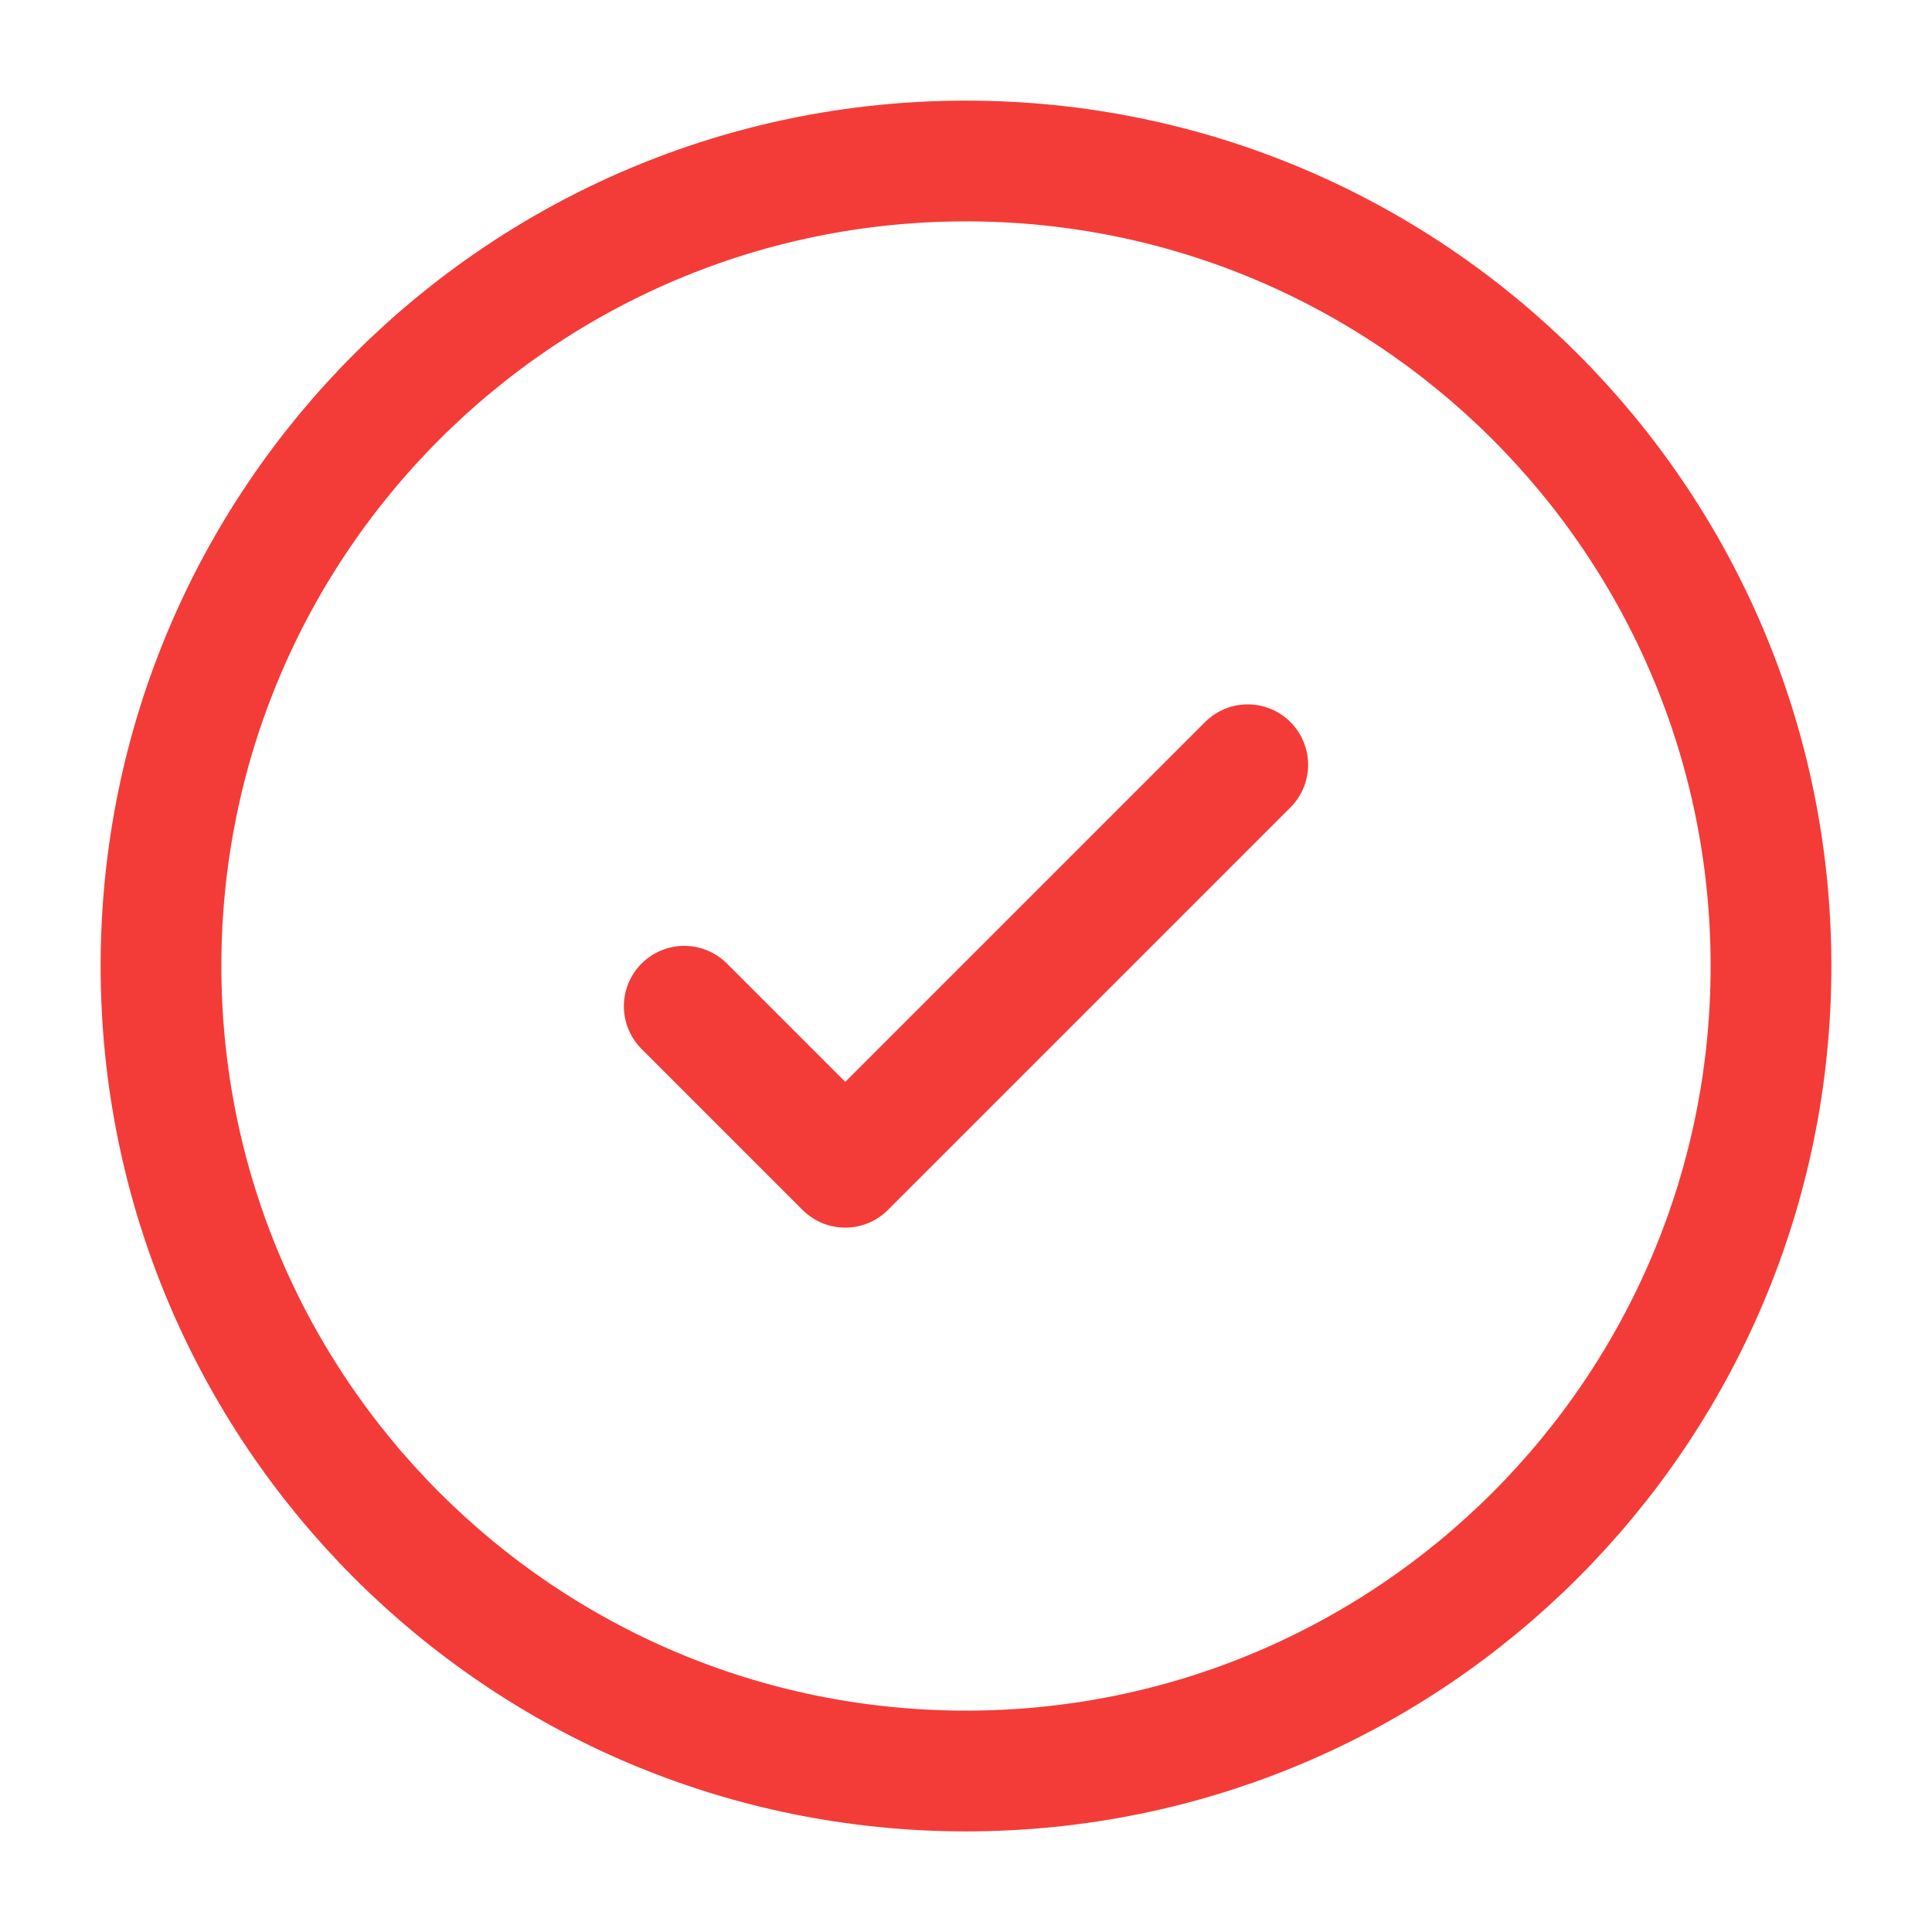
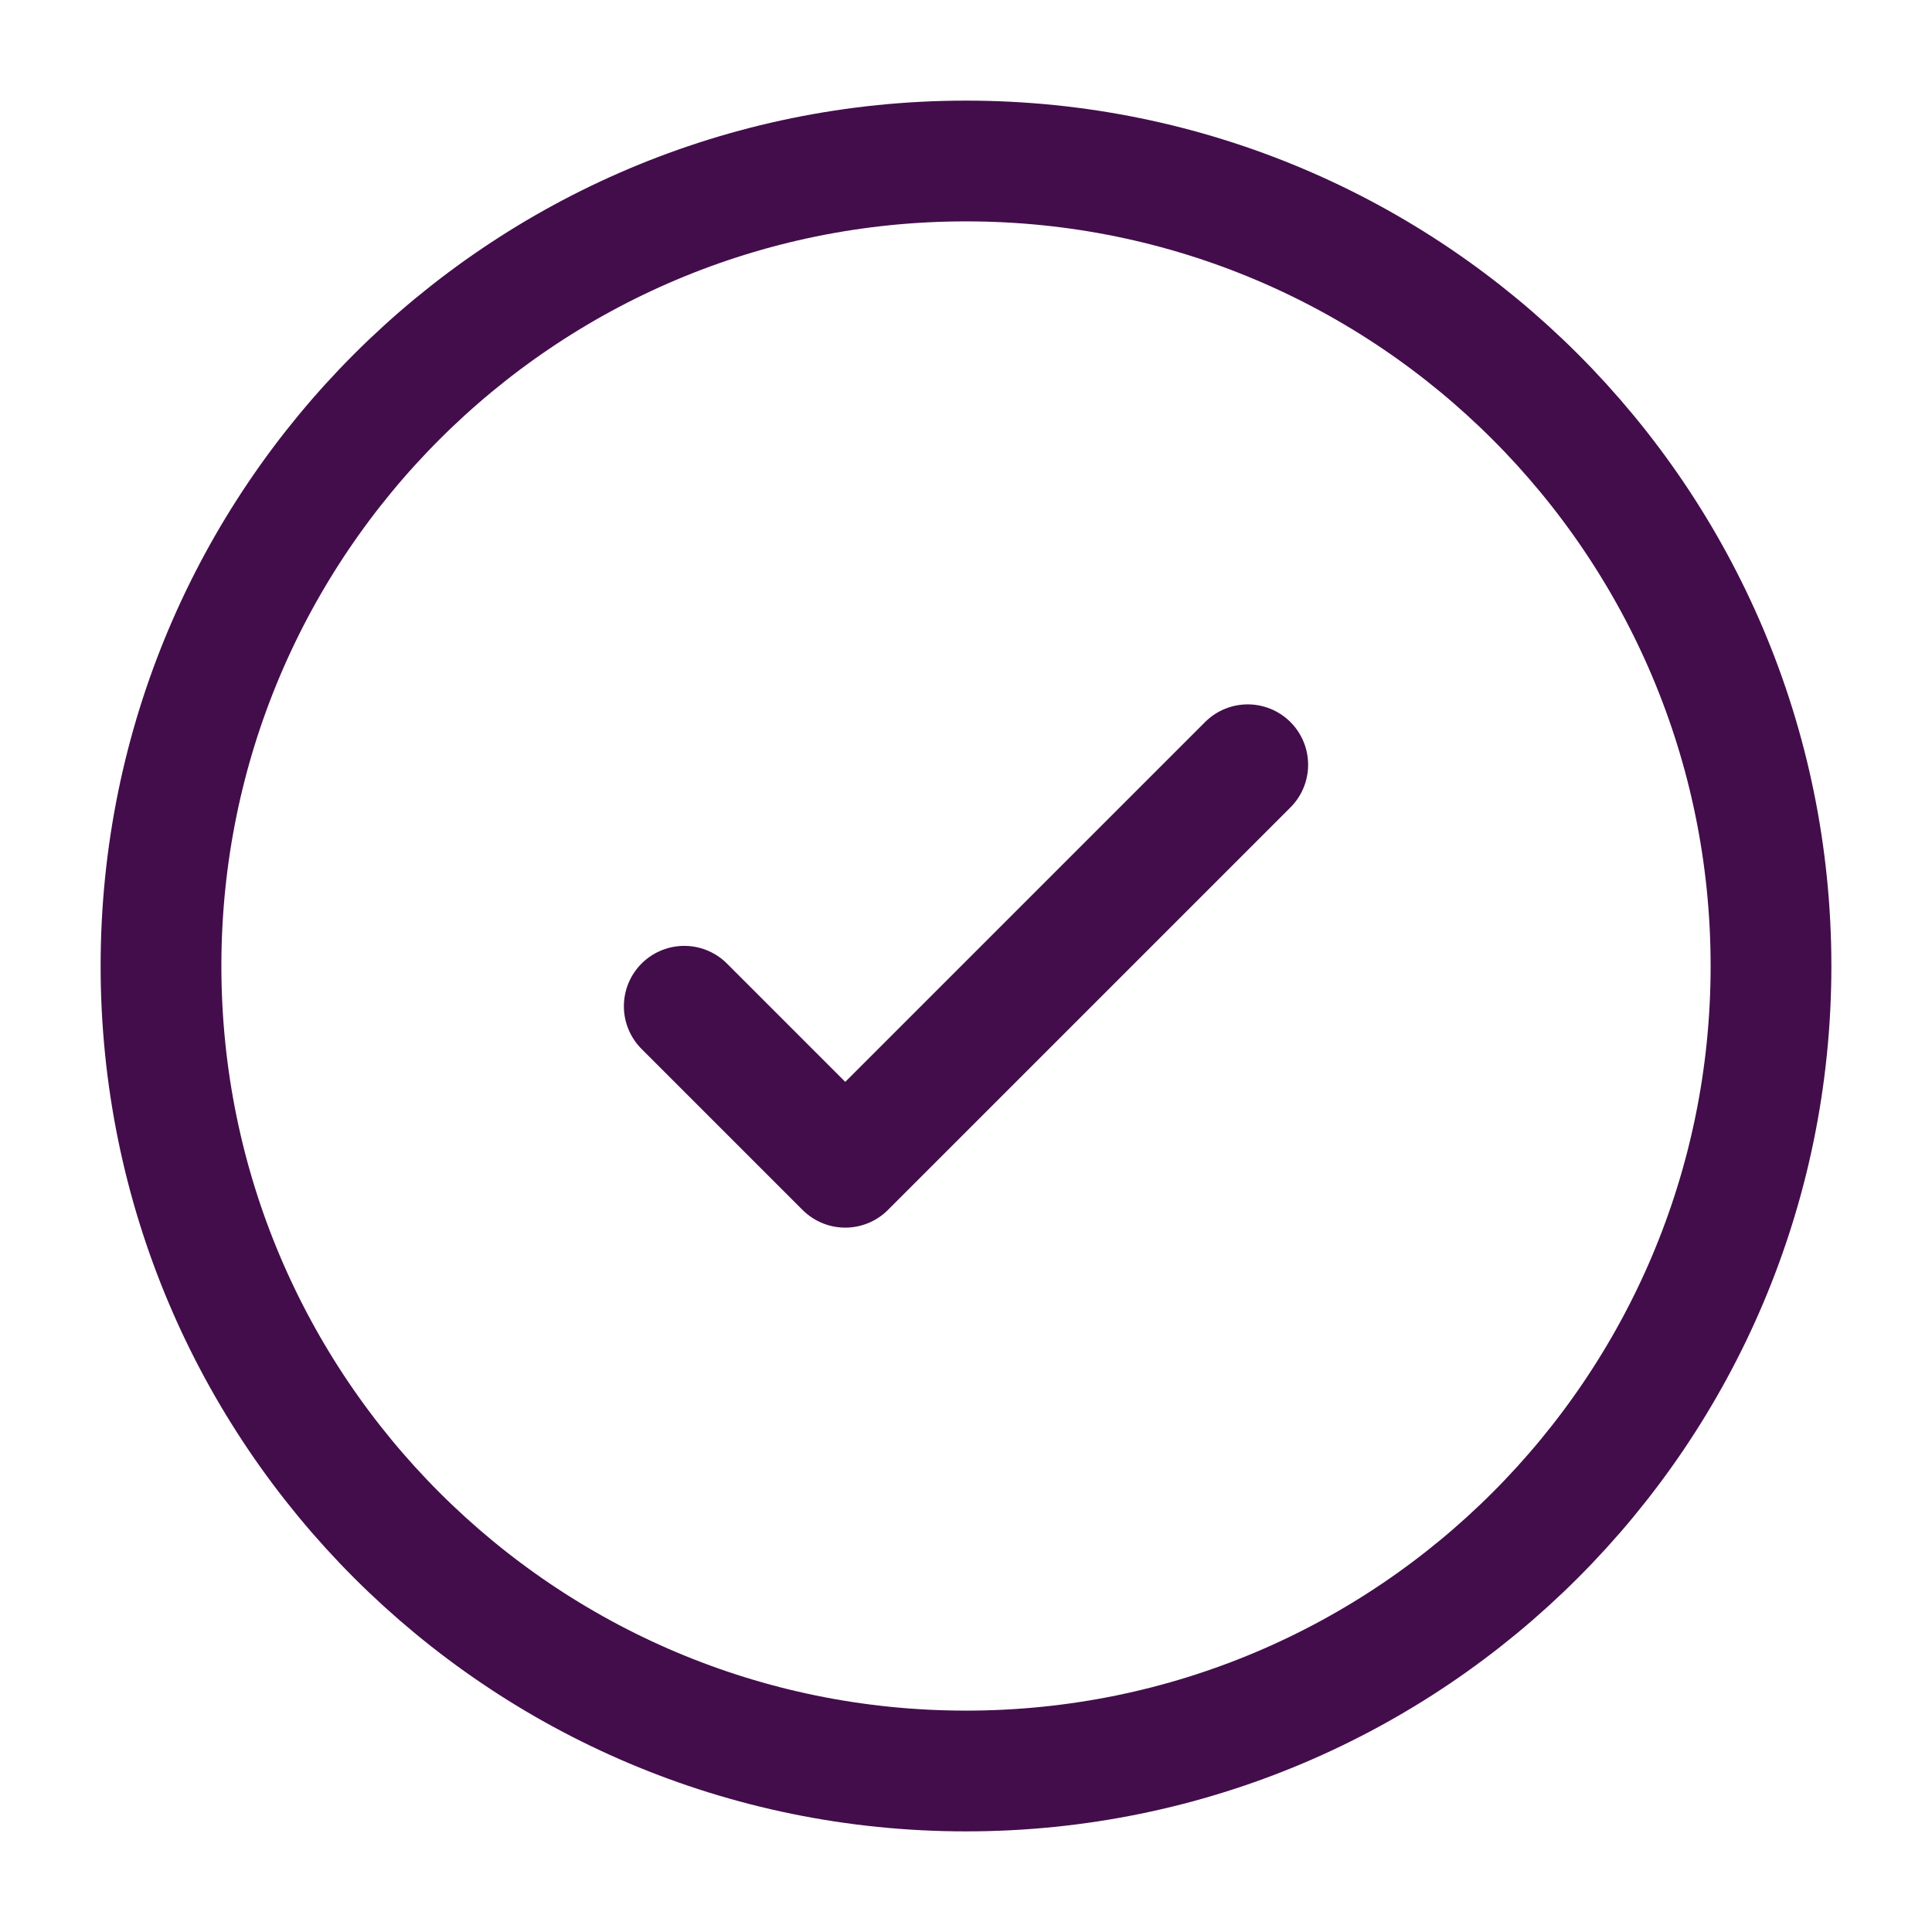
- <svg xmlns="http://www.w3.org/2000/svg" width="800px" height="800px" viewBox="0 0 24 24" fill="none" stroke="#000000">
+ <svg xmlns="http://www.w3.org/2000/svg" width="800px" height="800px" viewBox="0 0 24 24" fill="none">
  <g id="SVGRepo_bgCarrier" stroke-width="0" />
  <g id="SVGRepo_tracerCarrier" stroke-linecap="round" stroke-linejoin="round" />
  <g id="SVGRepo_iconCarrier">
-     <circle cx="12" cy="12" r="10" stroke="#F33C38" stroke-width="1.5" />
-     <path d="M8.5 12.5L10.5 14.5L15.5 9.5" stroke="#F33C38" stroke-width="1.5" stroke-linecap="round" stroke-linejoin="round" />
+     <circle cx="12" cy="12" r="10" stroke="#430D4B" stroke-width="1.5" />
+     <path d="M8.5 12.5L10.5 14.5L15.5 9.5" stroke="#430D4B" stroke-width="1.5" stroke-linecap="round" stroke-linejoin="round" />
  </g>
</svg>
